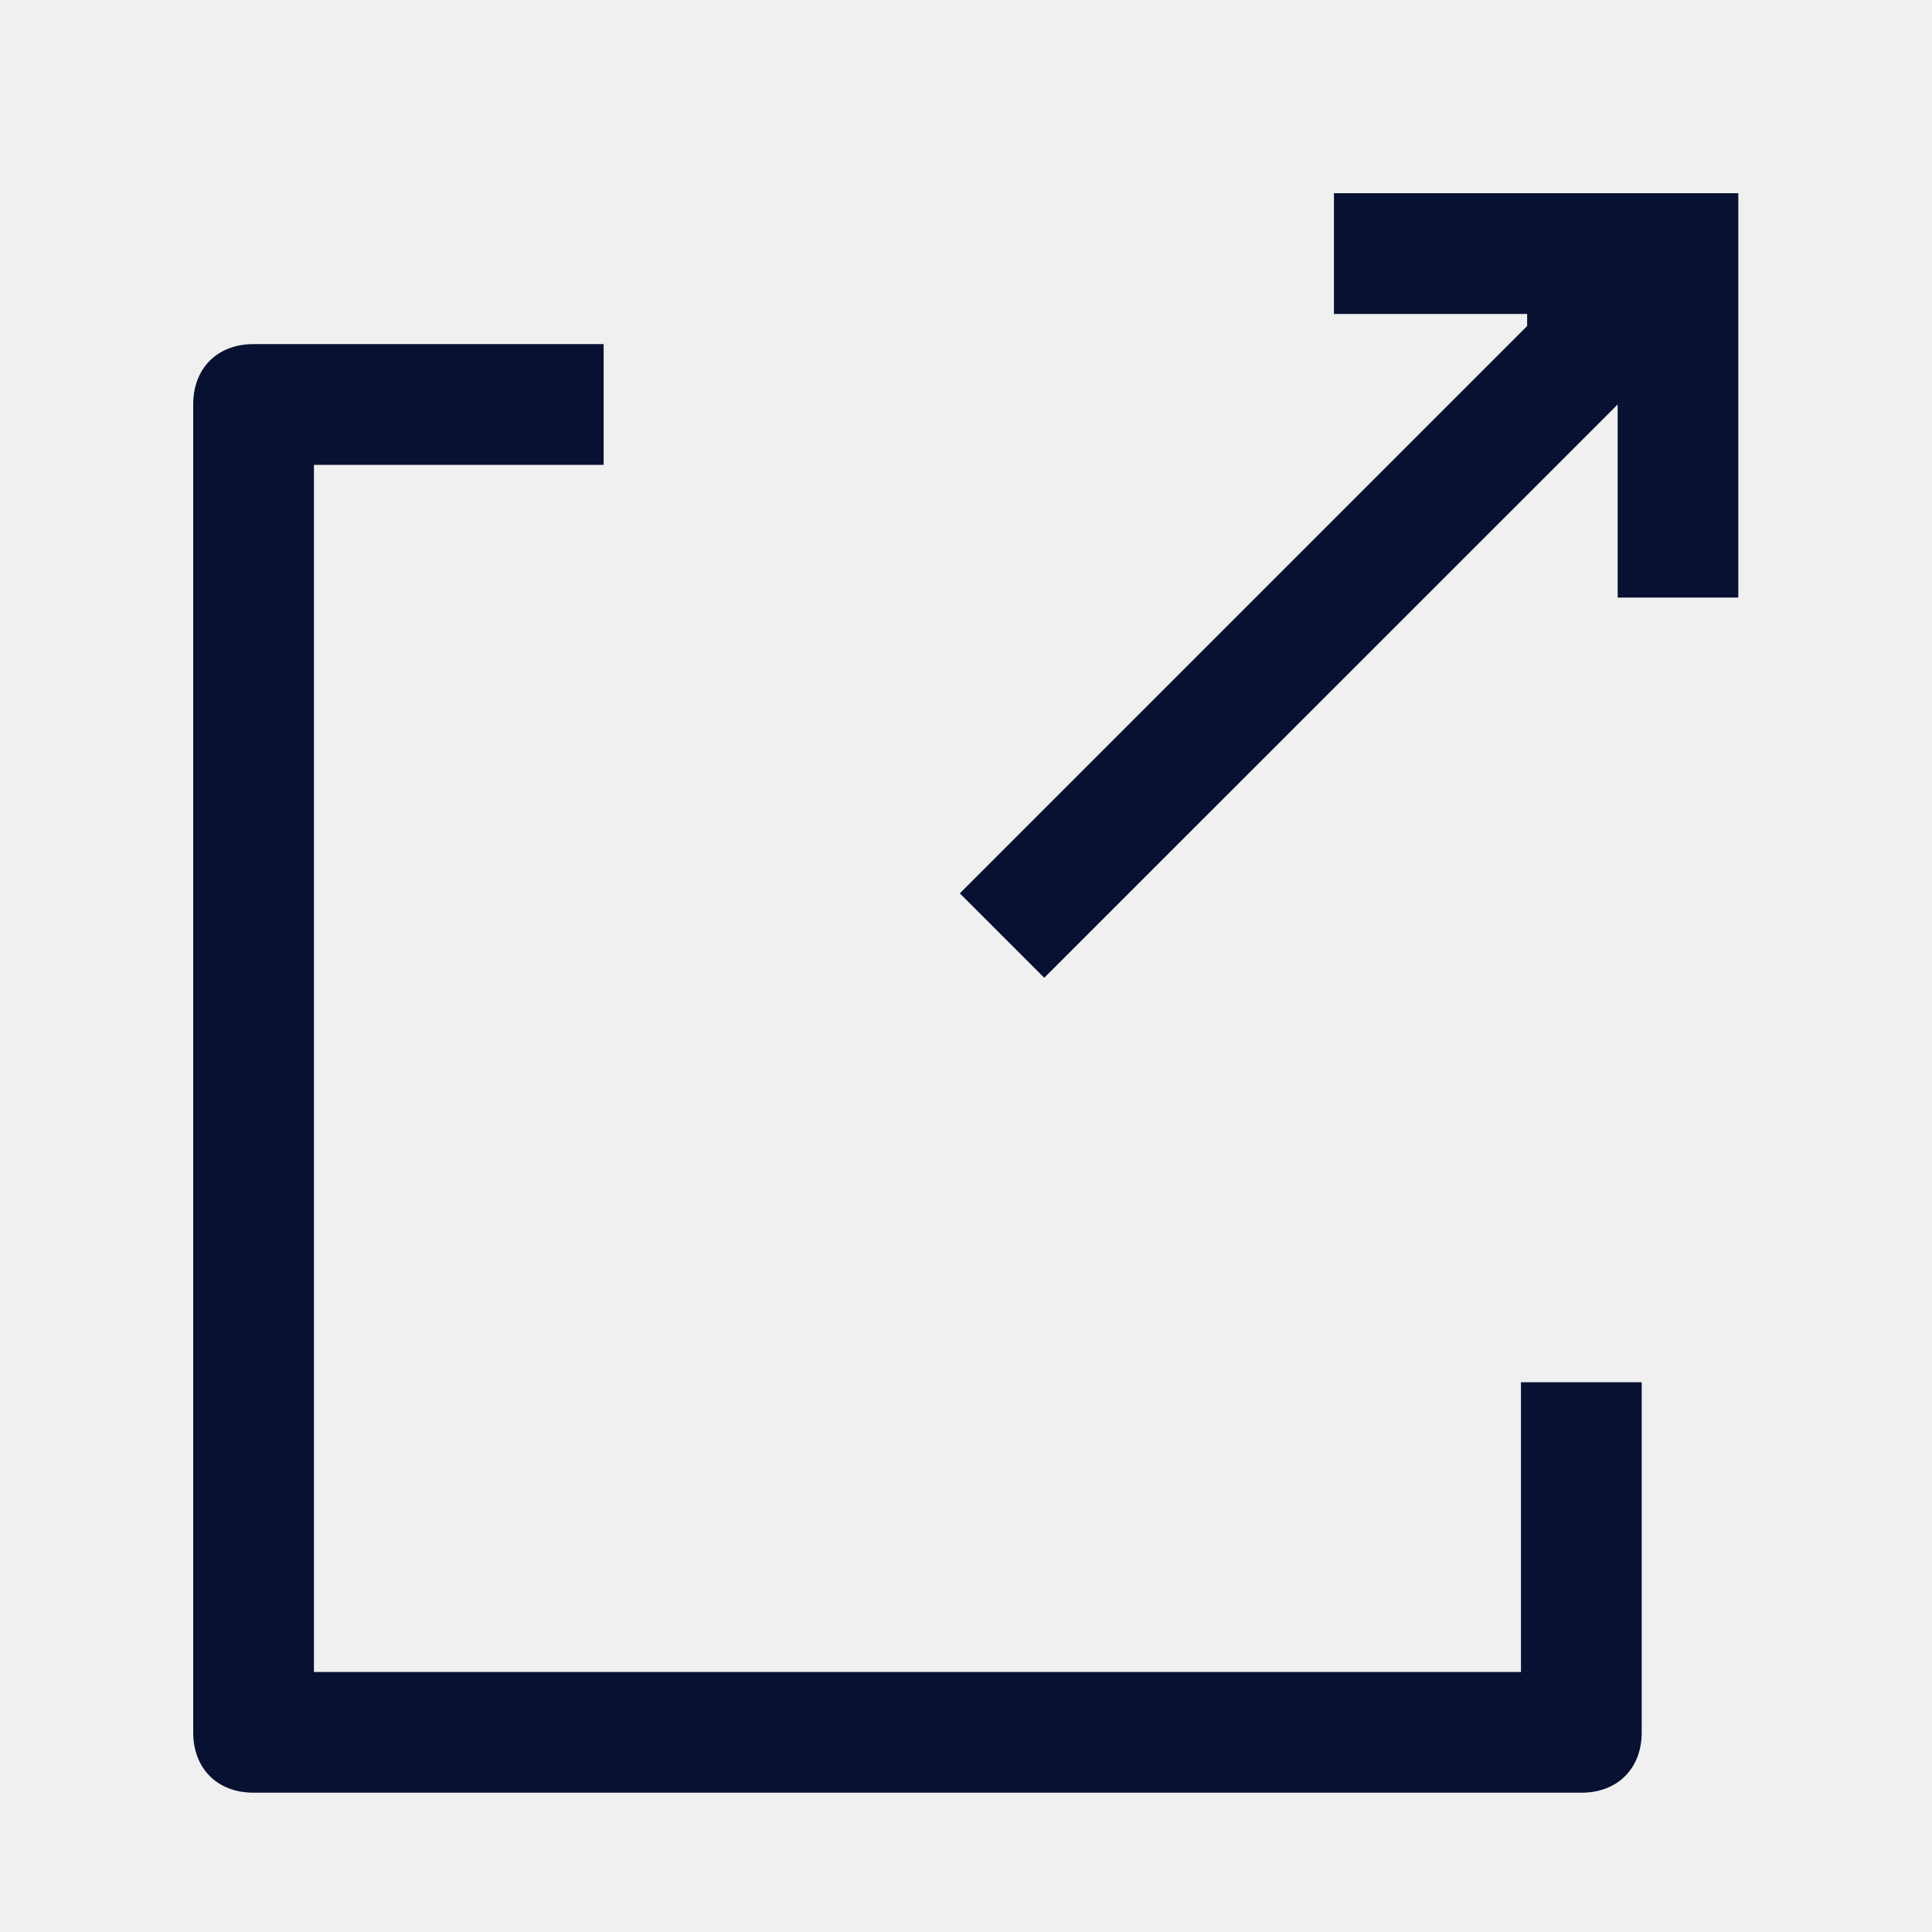
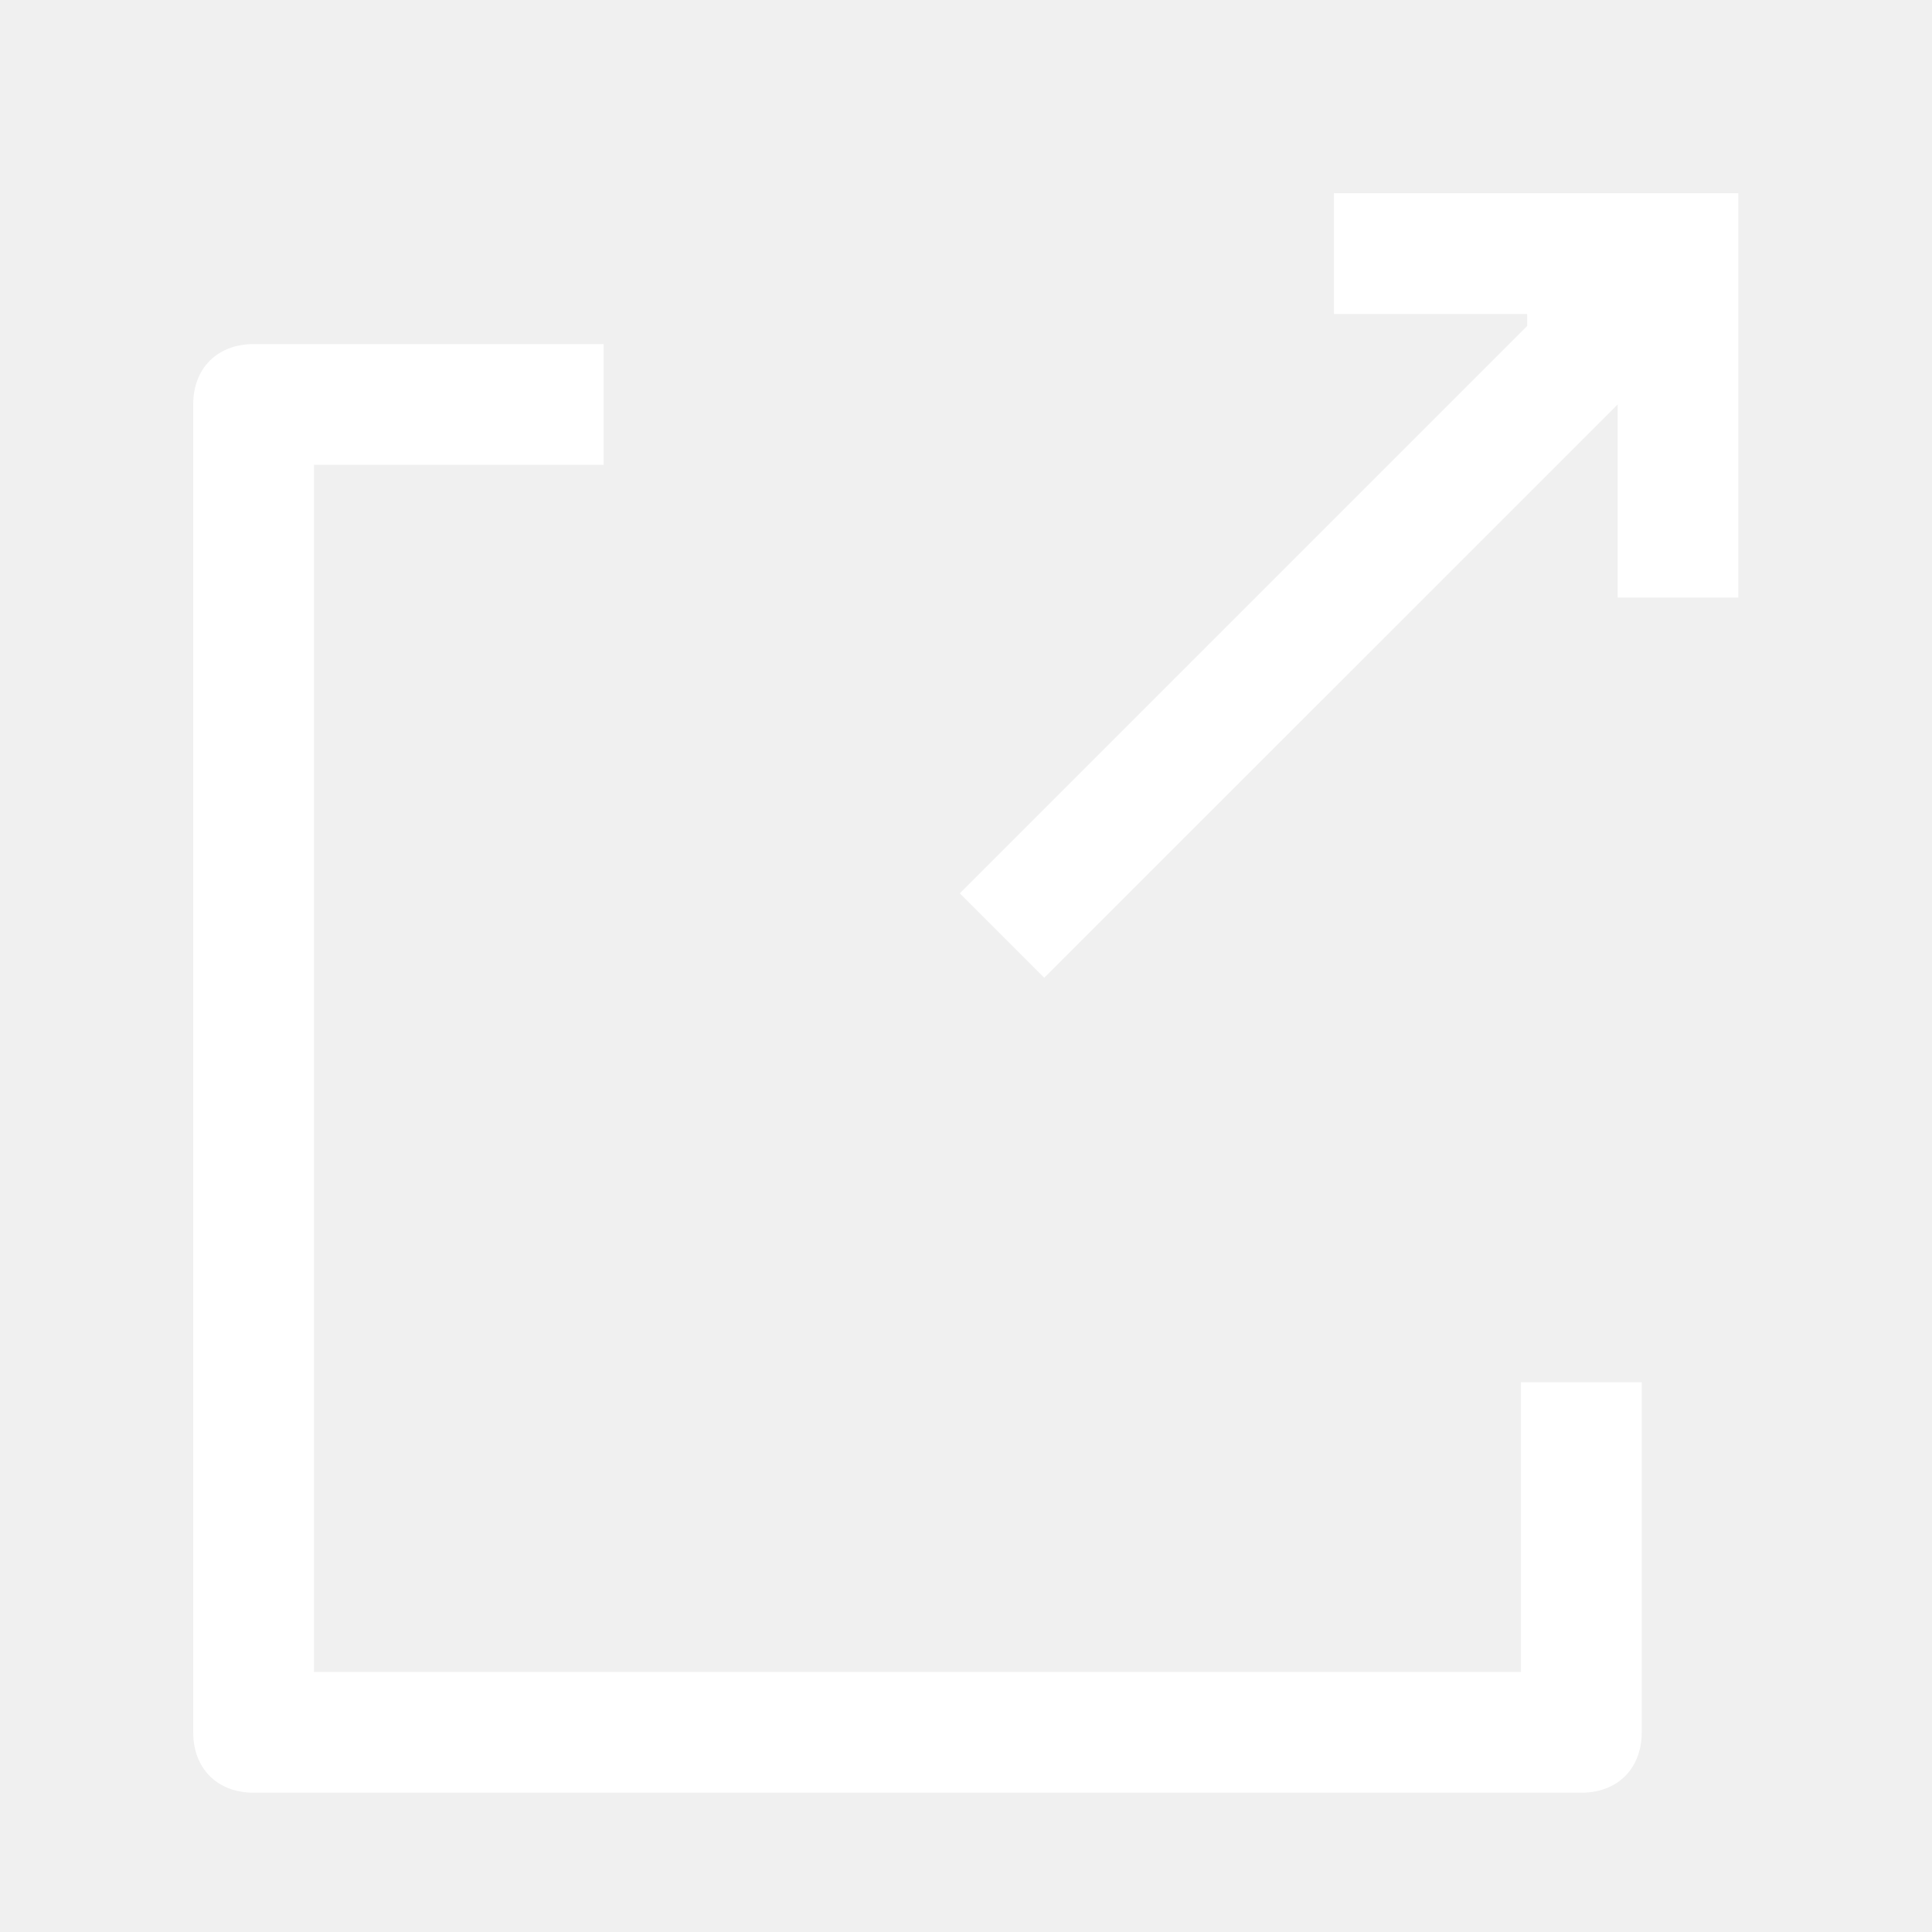
<svg xmlns="http://www.w3.org/2000/svg" width="20" height="20" viewBox="0 0 20 20" fill="none">
-   <path d="M3.25 17.308V4.812H6.249V3.562H2.625C2.25 3.562 2 3.812 2 4.187V17.933C2 18.308 2.25 18.558 2.625 18.558H16.37C16.745 18.558 16.995 18.308 16.995 17.933V14.309H15.745V17.308H3.25Z" fill="#081132" />
-   <path d="M15.809 3.375L9.936 9.248L10.81 10.122L16.746 4.187V6.186H17.995V2H13.809V3.25H15.809V3.375Z" fill="#081132" />
+   <path d="M3.25 17.308V4.812H6.249V3.562H2.625C2.25 3.562 2 3.812 2 4.187V17.933C2 18.308 2.25 18.558 2.625 18.558H16.37C16.745 18.558 16.995 18.308 16.995 17.933V14.309H15.745V17.308H3.25Z" fill="white" />
+   <path d="M15.809 3.375L9.936 9.248L10.81 10.122L16.746 4.187V6.186H17.995V2H13.809V3.25H15.809V3.375Z" fill="white" />
</svg>
